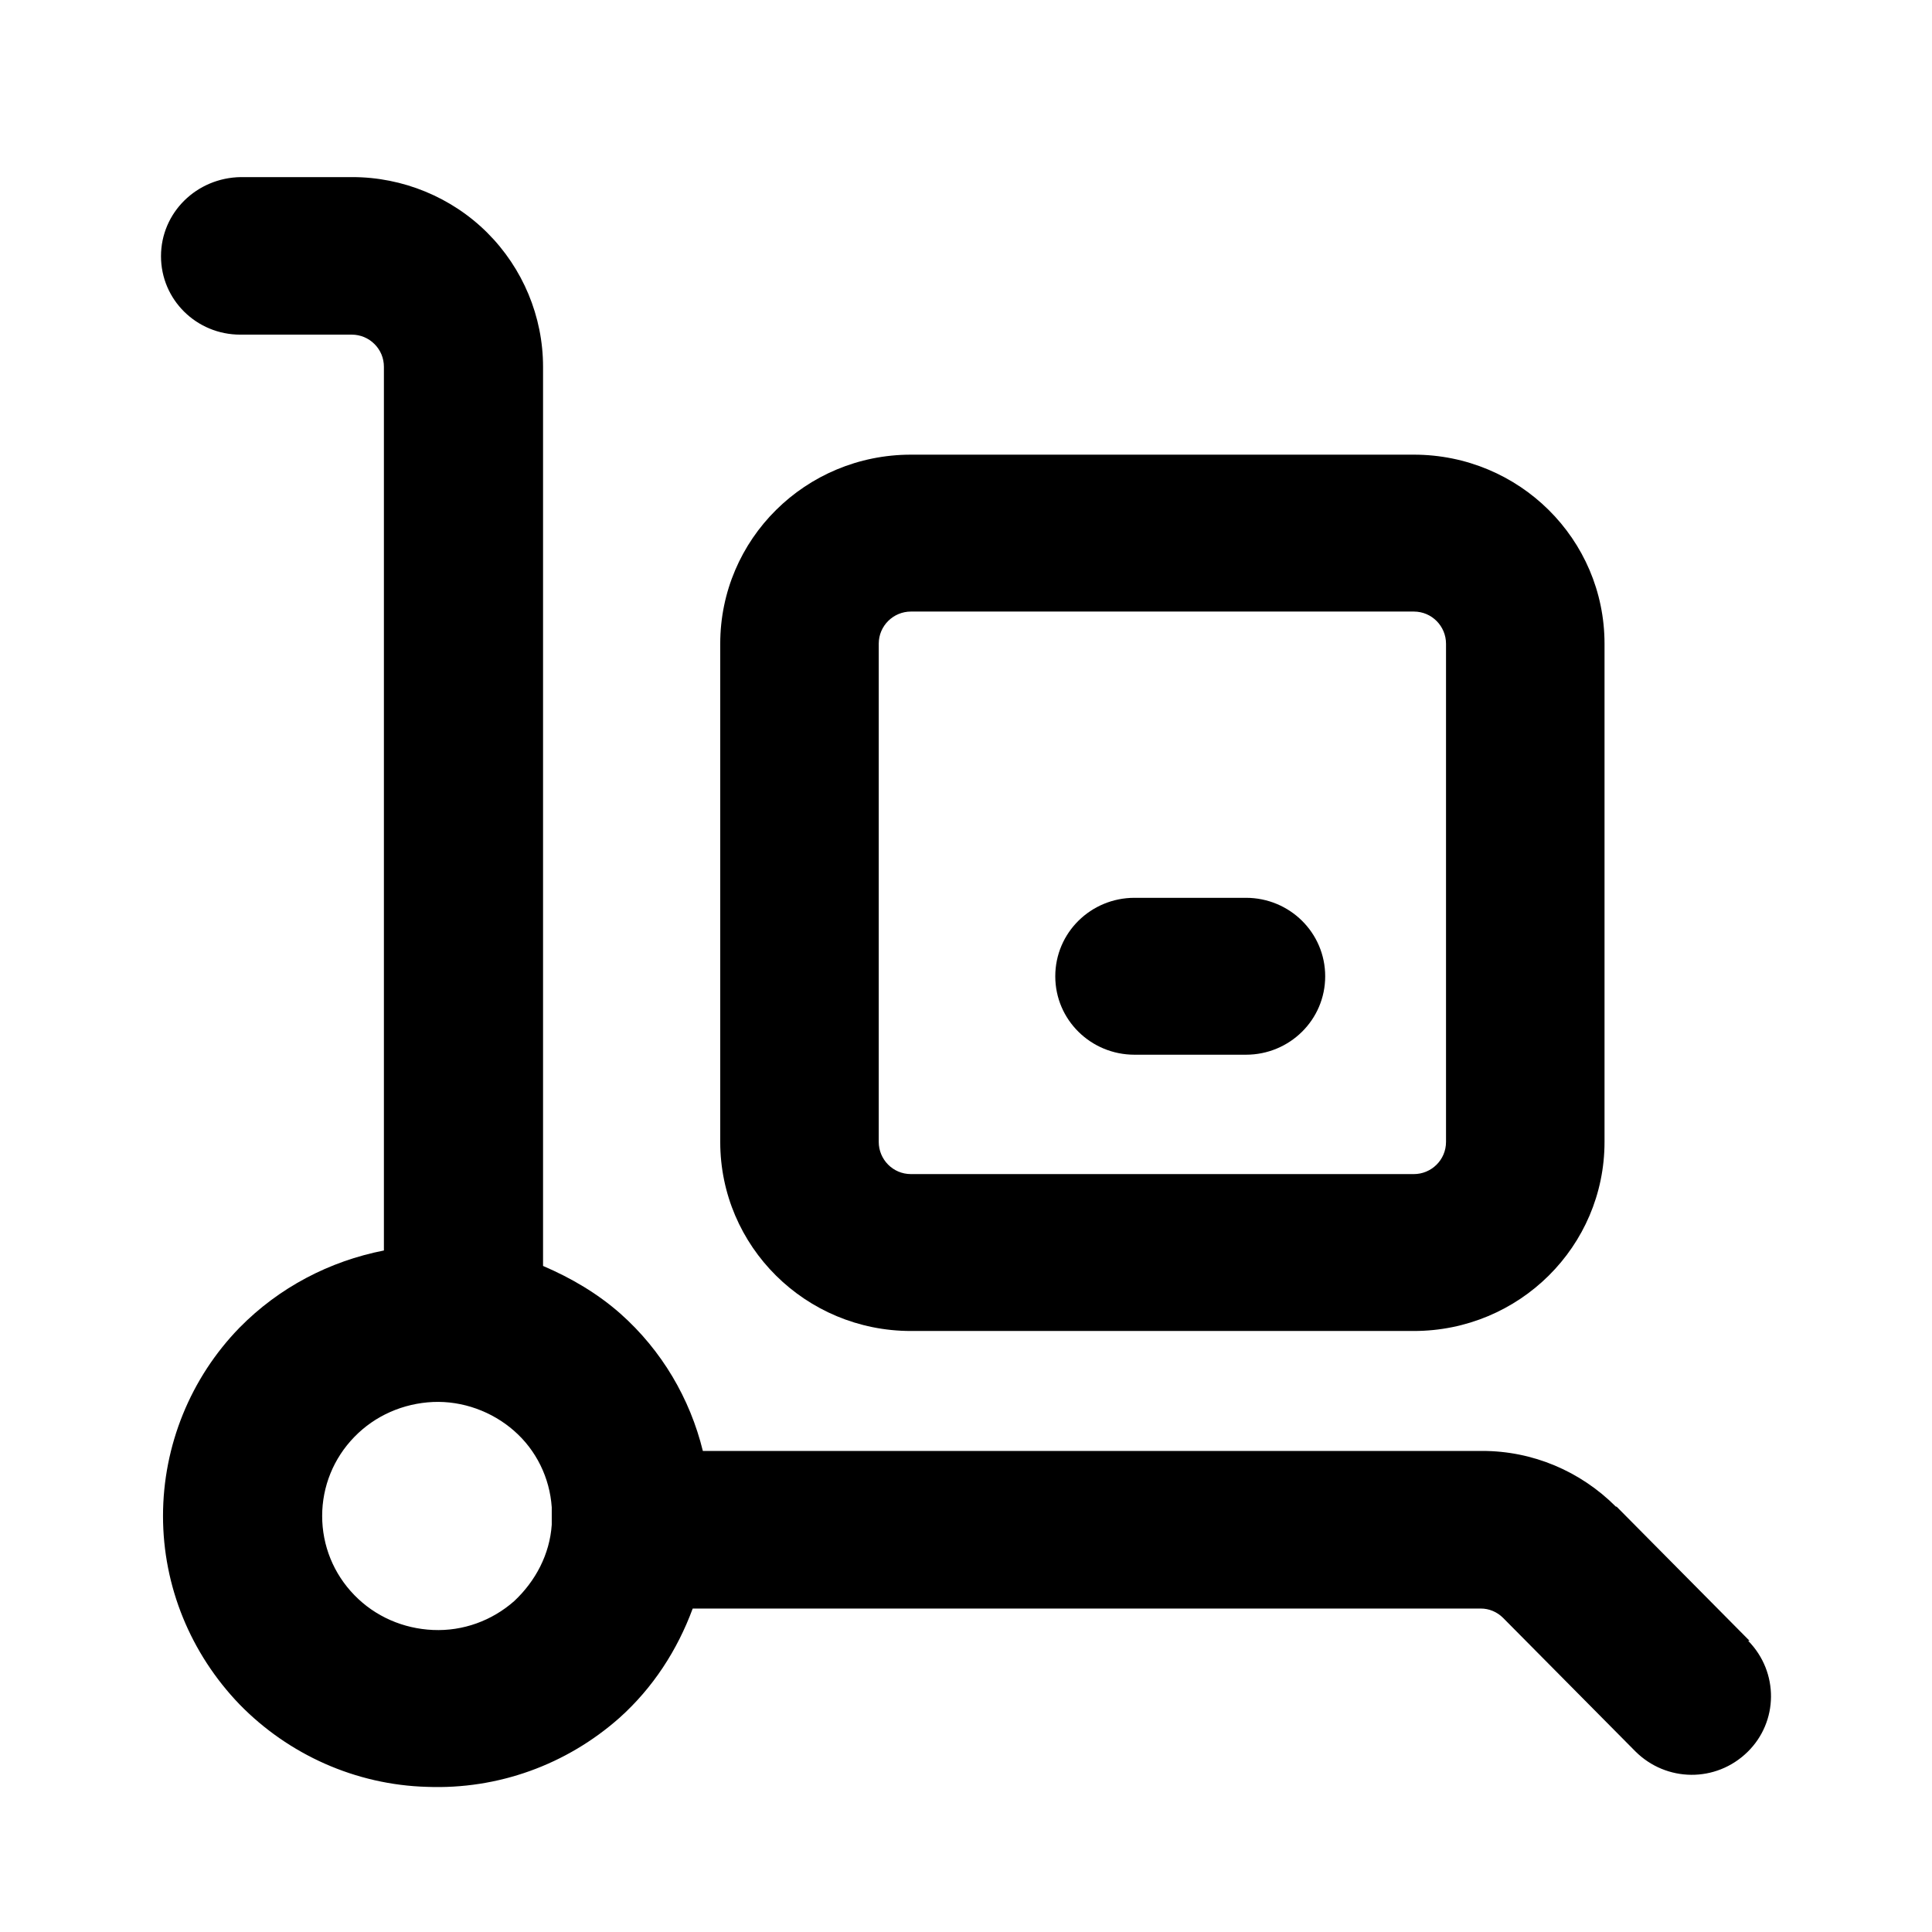
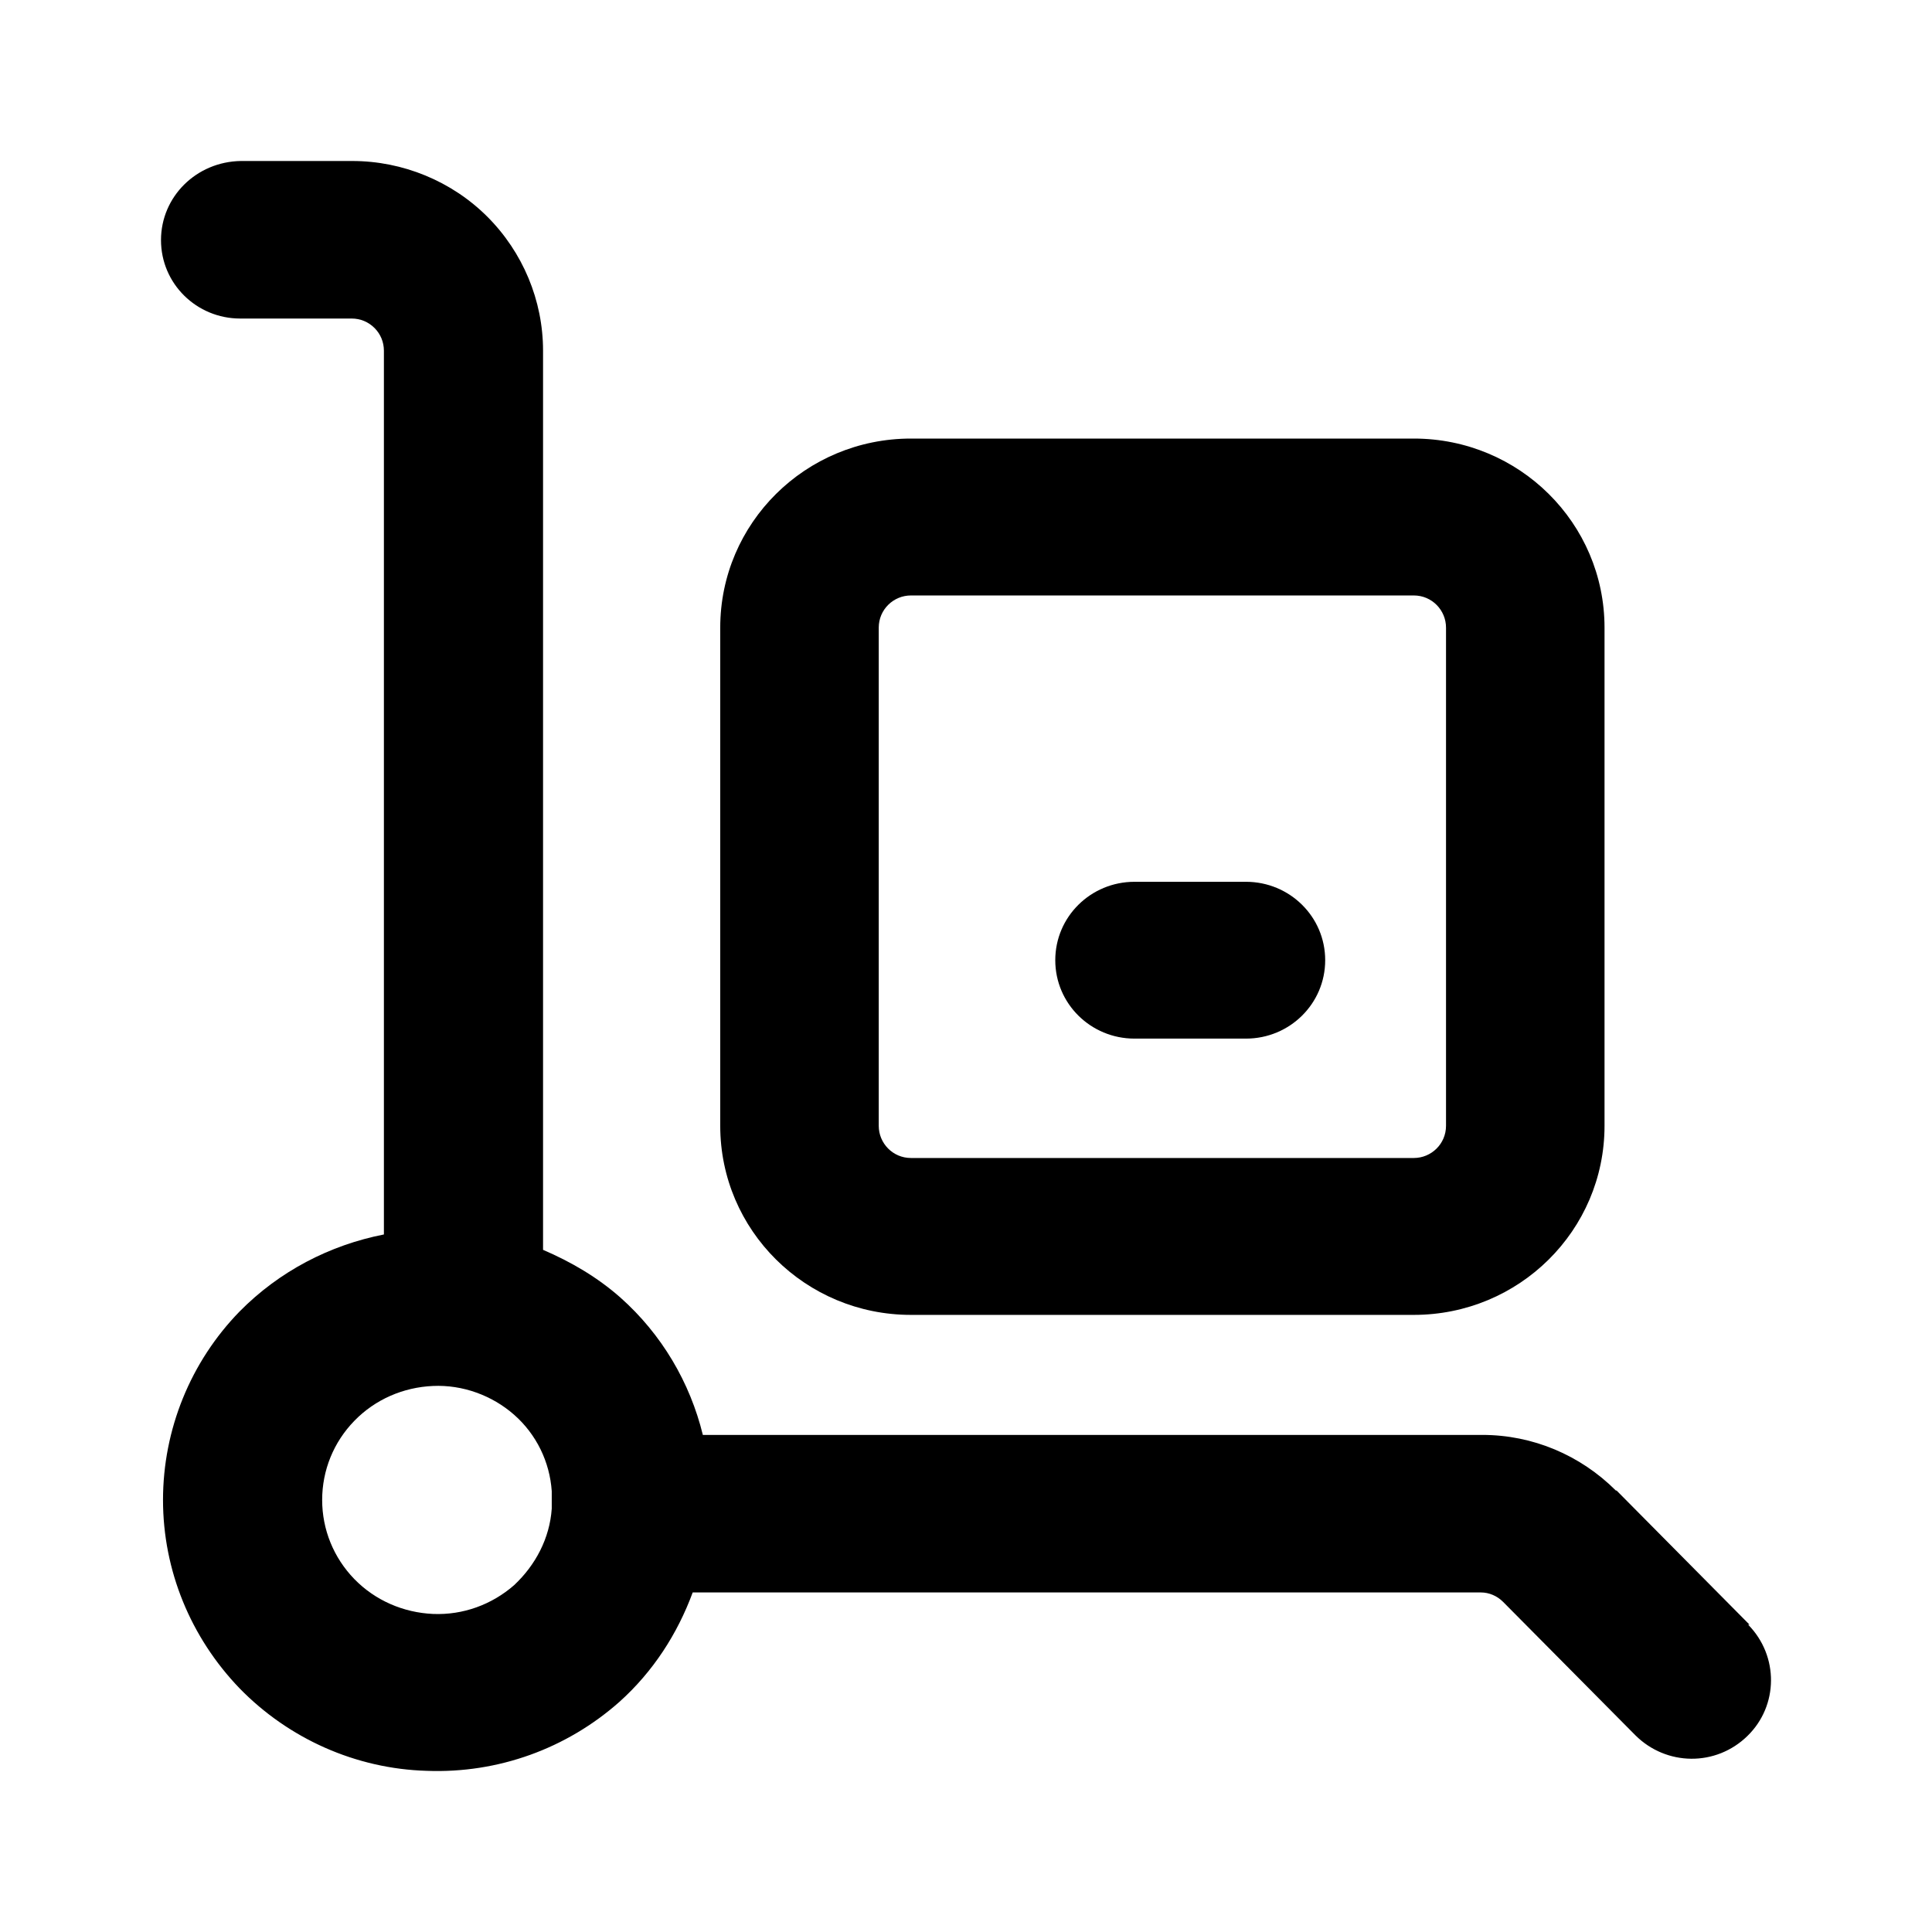
<svg xmlns="http://www.w3.org/2000/svg" viewBox="0 0 24 24">
-   <path fill-rule="evenodd" clip-rule="evenodd" d="M11.316 16.534H17.563C18.872 16.534 19.932 15.484 19.932 14.185V7.997C19.932 6.697 18.872 5.648 17.563 5.648H11.316C10.007 5.648 8.947 6.697 8.947 7.997V14.185C8.947 15.484 10.007 16.534 11.316 16.534ZM10.916 7.997C10.916 7.772 11.099 7.597 11.316 7.597H17.563C17.788 7.597 17.963 7.78 17.963 7.997V14.185C17.963 14.41 17.78 14.585 17.563 14.585H11.316C11.091 14.585 10.916 14.402 10.916 14.185V7.997Z" />
-   <path fill-rule="evenodd" clip-rule="evenodd" d="M21.733 20.382L20.082 18.716H20.073C19.631 18.274 19.039 18.024 18.414 18.024H8.731C8.572 17.375 8.222 16.775 7.705 16.317C7.421 16.067 7.096 15.876 6.746 15.726V4.557C6.746 3.932 6.495 3.332 6.053 2.891C5.611 2.45 5.003 2.2 4.377 2.2H2.992C2.442 2.208 2 2.641 2 3.183C2 3.724 2.442 4.157 2.984 4.157H4.369C4.477 4.157 4.577 4.199 4.652 4.274C4.727 4.349 4.769 4.448 4.769 4.557V15.534C4.093 15.667 3.468 15.992 2.976 16.492C2.367 17.117 2.025 17.958 2.025 18.832C2.025 19.707 2.367 20.54 2.976 21.173C3.585 21.797 4.419 22.172 5.303 22.197C6.187 22.231 7.038 21.922 7.696 21.339C8.113 20.965 8.414 20.498 8.605 19.982H18.397C18.497 19.982 18.597 20.023 18.672 20.098L20.315 21.756C20.699 22.139 21.316 22.147 21.708 21.764C22.092 21.389 22.1 20.773 21.716 20.382H21.733ZM5.378 20.248C5.011 20.232 4.661 20.082 4.402 19.815C4.143 19.549 4.002 19.199 4.002 18.832C4.002 18.466 4.143 18.116 4.402 17.85C4.661 17.583 5.011 17.433 5.378 17.416C5.745 17.4 6.112 17.533 6.387 17.775C6.662 18.016 6.829 18.358 6.854 18.724C6.854 18.799 6.854 18.866 6.854 18.941C6.829 19.307 6.654 19.64 6.387 19.89C6.112 20.132 5.753 20.265 5.378 20.248Z" />
-   <path fill-rule="evenodd" clip-rule="evenodd" d="M14.093 13.102H15.478C16.02 13.102 16.462 12.669 16.462 12.128C16.462 11.586 16.02 11.153 15.478 11.153H14.093C13.551 11.153 13.109 11.586 13.109 12.128C13.109 12.669 13.551 13.102 14.093 13.102Z" />
+   <path fill-rule="evenodd" clip-rule="evenodd" d="M11.316 16.334H17.563C18.872 16.334 19.932 15.284 19.932 13.985V7.797C19.932 6.498 18.872 5.448 17.563 5.448H11.316C10.007 5.448 8.947 6.498 8.947 7.797V13.985C8.947 15.284 10.007 16.334 11.316 16.334ZM10.916 7.797C10.916 7.572 11.099 7.397 11.316 7.397H17.563C17.788 7.397 17.963 7.58 17.963 7.797V13.985C17.963 14.21 17.78 14.385 17.563 14.385H11.316C11.091 14.385 10.916 14.202 10.916 13.985V7.797Z" />
+   <path fill-rule="evenodd" clip-rule="evenodd" d="M21.733 20.182L20.082 18.516H20.073C19.631 18.075 19.039 17.825 18.414 17.825H8.731C8.572 17.175 8.222 16.576 7.705 16.117C7.421 15.867 7.096 15.676 6.746 15.526V4.357C6.746 3.732 6.495 3.133 6.053 2.691C5.611 2.25 5.003 2 4.377 2H2.992C2.442 2.008 2 2.441 2 2.983C2 3.524 2.442 3.957 2.984 3.957H4.369C4.477 3.957 4.577 3.999 4.652 4.074C4.727 4.149 4.769 4.249 4.769 4.357V15.335C4.093 15.468 3.468 15.793 2.976 16.292C2.367 16.917 2.025 17.758 2.025 18.633C2.025 19.507 2.367 20.34 2.976 20.973C3.585 21.598 4.419 21.973 5.303 21.998C6.187 22.031 7.038 21.723 7.696 21.14C8.113 20.765 8.414 20.299 8.605 19.782H18.397C18.497 19.782 18.597 19.824 18.672 19.899L20.315 21.556C20.699 21.939 21.316 21.948 21.708 21.564C22.092 21.19 22.1 20.573 21.716 20.182H21.733ZM5.378 20.049C5.011 20.032 4.661 19.882 4.402 19.616C4.143 19.349 4.002 18.999 4.002 18.633C4.002 18.266 4.143 17.916 4.402 17.65C4.661 17.383 5.011 17.233 5.378 17.217C5.745 17.2 6.112 17.333 6.387 17.575C6.662 17.817 6.829 18.158 6.854 18.524C6.854 18.599 6.854 18.666 6.854 18.741C6.829 19.107 6.654 19.441 6.387 19.691C6.112 19.932 5.753 20.065 5.378 20.049Z" />
+   <path fill-rule="evenodd" clip-rule="evenodd" d="M14.093 12.902H15.478C16.02 12.902 16.462 12.469 16.462 11.928C16.462 11.387 16.02 10.954 15.478 10.954H14.093C13.551 10.954 13.109 11.387 13.109 11.928C13.109 12.469 13.551 12.902 14.093 12.902Z" />
</svg>
